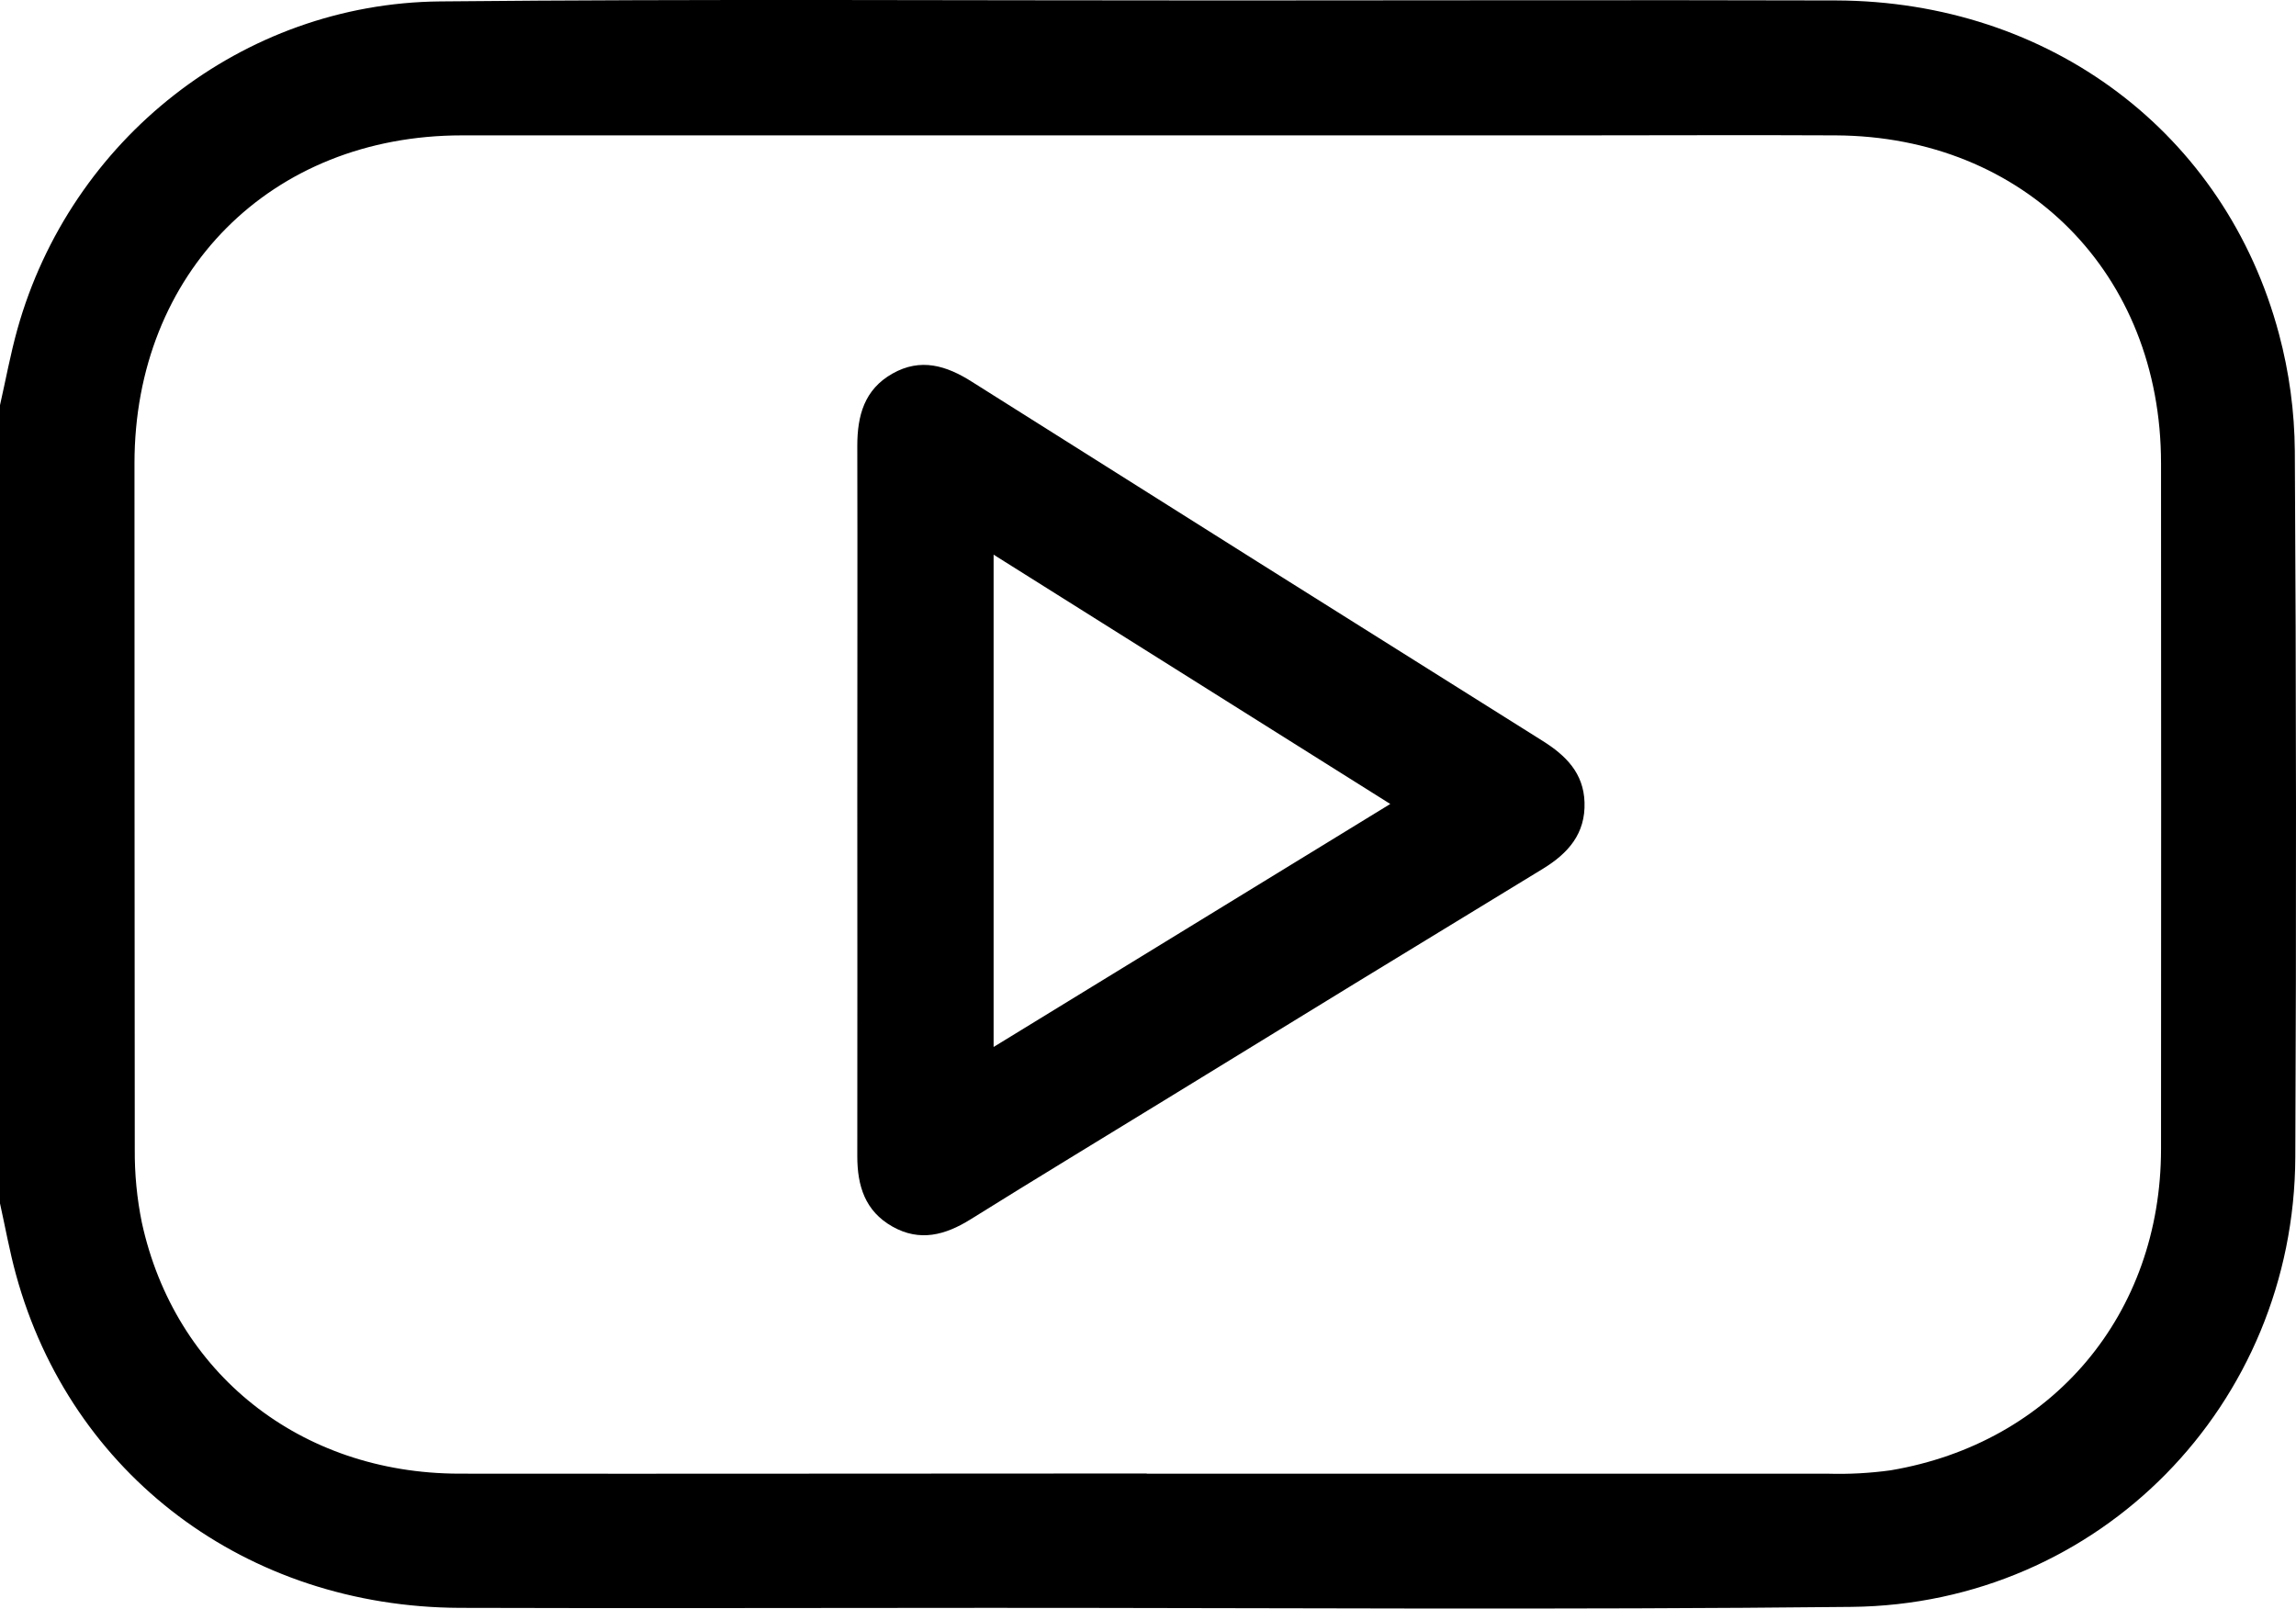
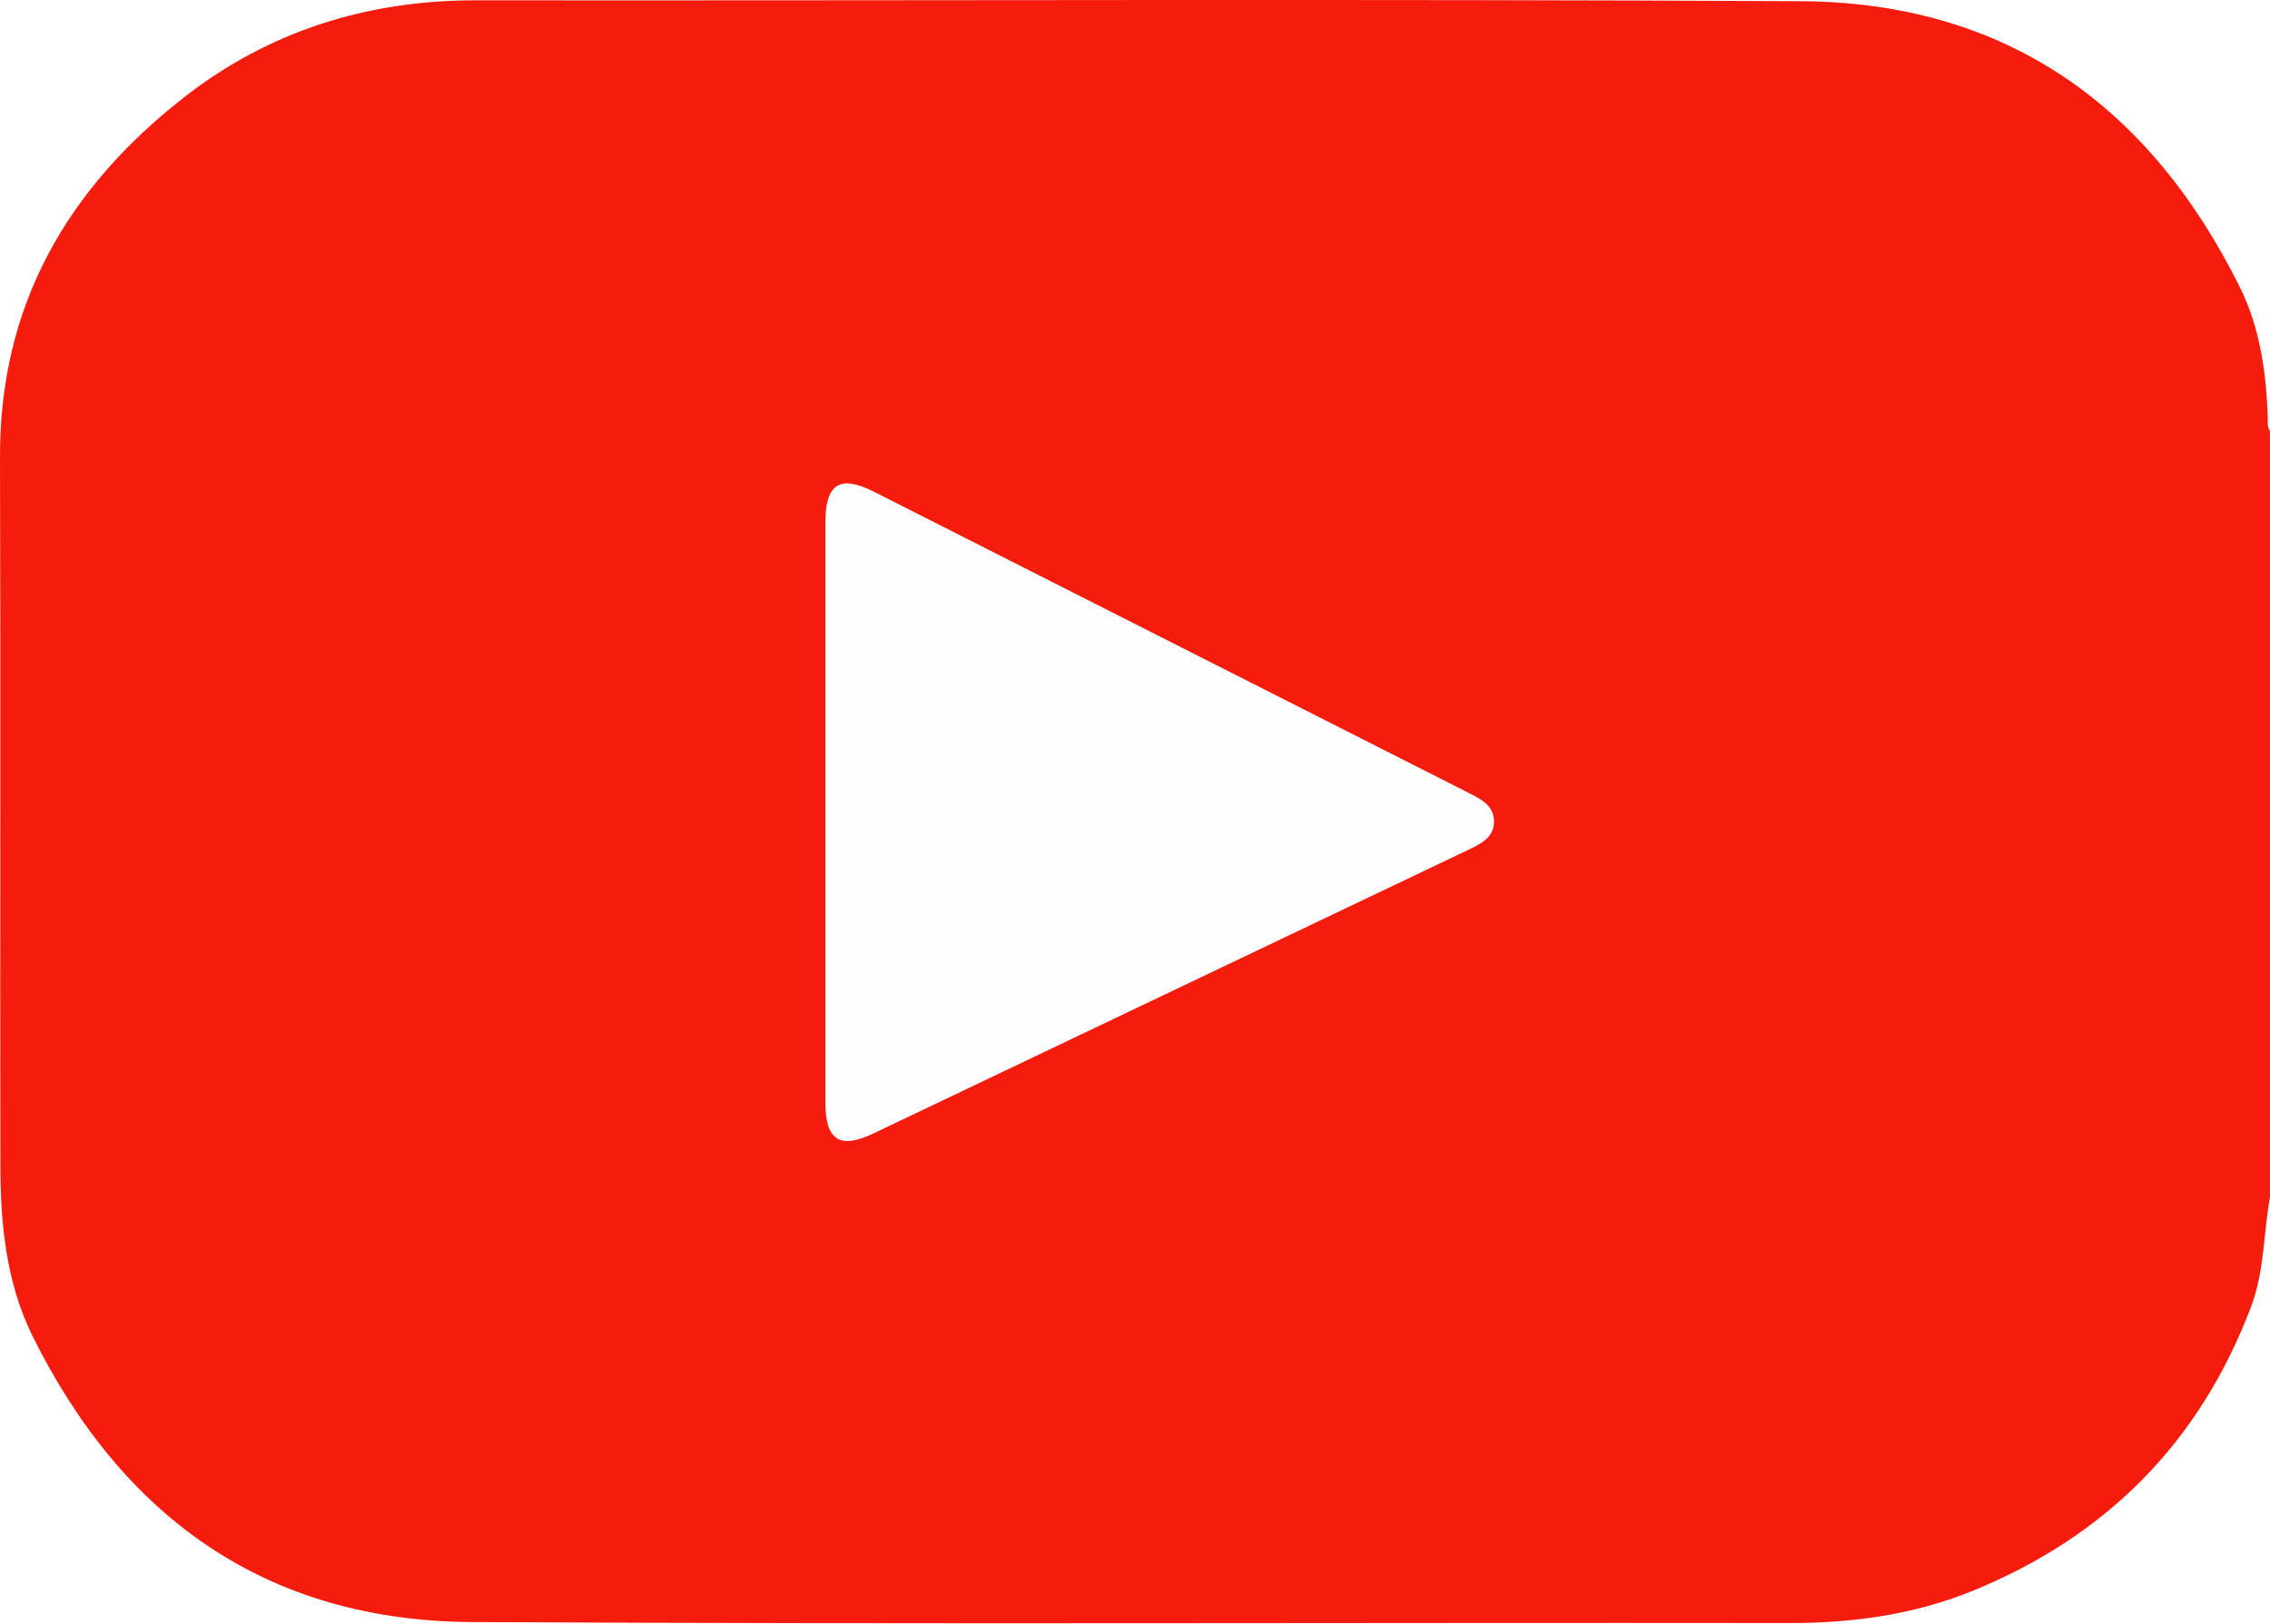
- <svg xmlns="http://www.w3.org/2000/svg" id="Layer_1" data-name="Layer 1" viewBox="0 0 565.1 395.95">
-   <path d="M20,232.4c1.41-6.22,2.56-12.51,4.27-18.65,13.08-46.81,55.35-80.24,104-80.72,64.35-.63,128.7-.22,193.06-.24,50.19,0,100.39-.14,150.58,0,52.59.19,95.8,32.6,109,82.08a115,115,0,0,1,3.9,28.82q.52,86.88.12,173.78c-.25,60.93-48.18,110.06-109.2,110.71-70.78.76-141.57.23-212.36.24-43.39,0-86.79.14-130.18,0-52.53-.21-95.74-32.71-109.25-82-1.59-5.79-2.65-11.73-3.95-17.59Zm282.24,263q83.83,0,167.68,0a92.92,92.92,0,0,0,15.39-.83c39.89-6.73,66.55-38.46,66.57-79.07q.06-84.41,0-168.81c0-46.66-33.53-80.46-80.08-80.69-21.51-.11-43,0-64.53,0q-136.8,0-273.58,0c-47,0-80.58,33.81-80.59,80.72q0,84.41.07,168.81a86.64,86.64,0,0,0,1.74,18.05c8.1,37.16,39,61.71,78,61.81C189.35,495.45,245.79,495.35,302.24,495.35Z" transform="translate(-20 -132.68)" />
-   <path d="M231,329.56c0-29,.07-58.09,0-87.13,0-7.48,1.74-13.89,8.66-17.8s13.26-2,19.61,2.05Q329.36,270.93,399.62,315c5.78,3.62,10.14,7.95,10.37,15.16.25,7.7-4,12.53-10.23,16.34q-46.12,28.07-92.11,56.34c-16.29,10-32.62,19.88-48.84,30-6.2,3.85-12.44,5.53-19.17,1.73S231,424.56,231,417.25C231.05,388,231,358.79,231,329.56Zm131.18,1L264.55,269.2V390.37Z" transform="translate(-20 -132.68)" />
+ <svg xmlns="http://www.w3.org/2000/svg" id="Layer_1" data-name="Layer 1" viewBox="0 0 525.34 375.77">
+   <defs>
+     <style>.cls-1{fill:#f51c0d;}.cls-2{fill:#fefefe;}</style>
+   </defs>
+   <path class="cls-1" d="M532.9,181.34V358.66c-1.52,8.5-1.27,17.26-4.42,25.54-11.87,31.29-33.43,53-64.28,65.62-13.6,5.56-27.84,7.52-42.54,7.5-101.63-.12-203.26.32-304.89-.23-47.54-.26-80.87-24.2-101.69-66.23C9,378.53,7.67,365,7.65,351.47c-.1-54.66.09-109.32-.09-164-.12-35.2,15.58-62.23,42.59-83.33C69.93,88.7,92.67,81.66,117.8,81.68c102.14.1,204.29-.34,306.43.21,47.54.25,80.85,24.19,101.7,66.21,4.69,9.44,6.11,19.81,6.46,30.3C532.42,179.4,532.2,180.45,532.9,181.34Z" transform="translate(-7.56 -81.61)" />
+   <path class="cls-2" d="M198.57,269.73q0-33.56,0-67.11c0-9.06,3.35-11.18,11.31-7.15Q278.51,230.22,347.14,265c2.95,1.49,6.13,2.92,6.17,6.74s-3.2,5.29-6.17,6.7Q278.41,311.23,209.67,344c-7.77,3.71-11.09,1.55-11.1-7.16Q198.54,303.29,198.57,269.73Z" transform="translate(-7.56 -81.61)" />
</svg>
